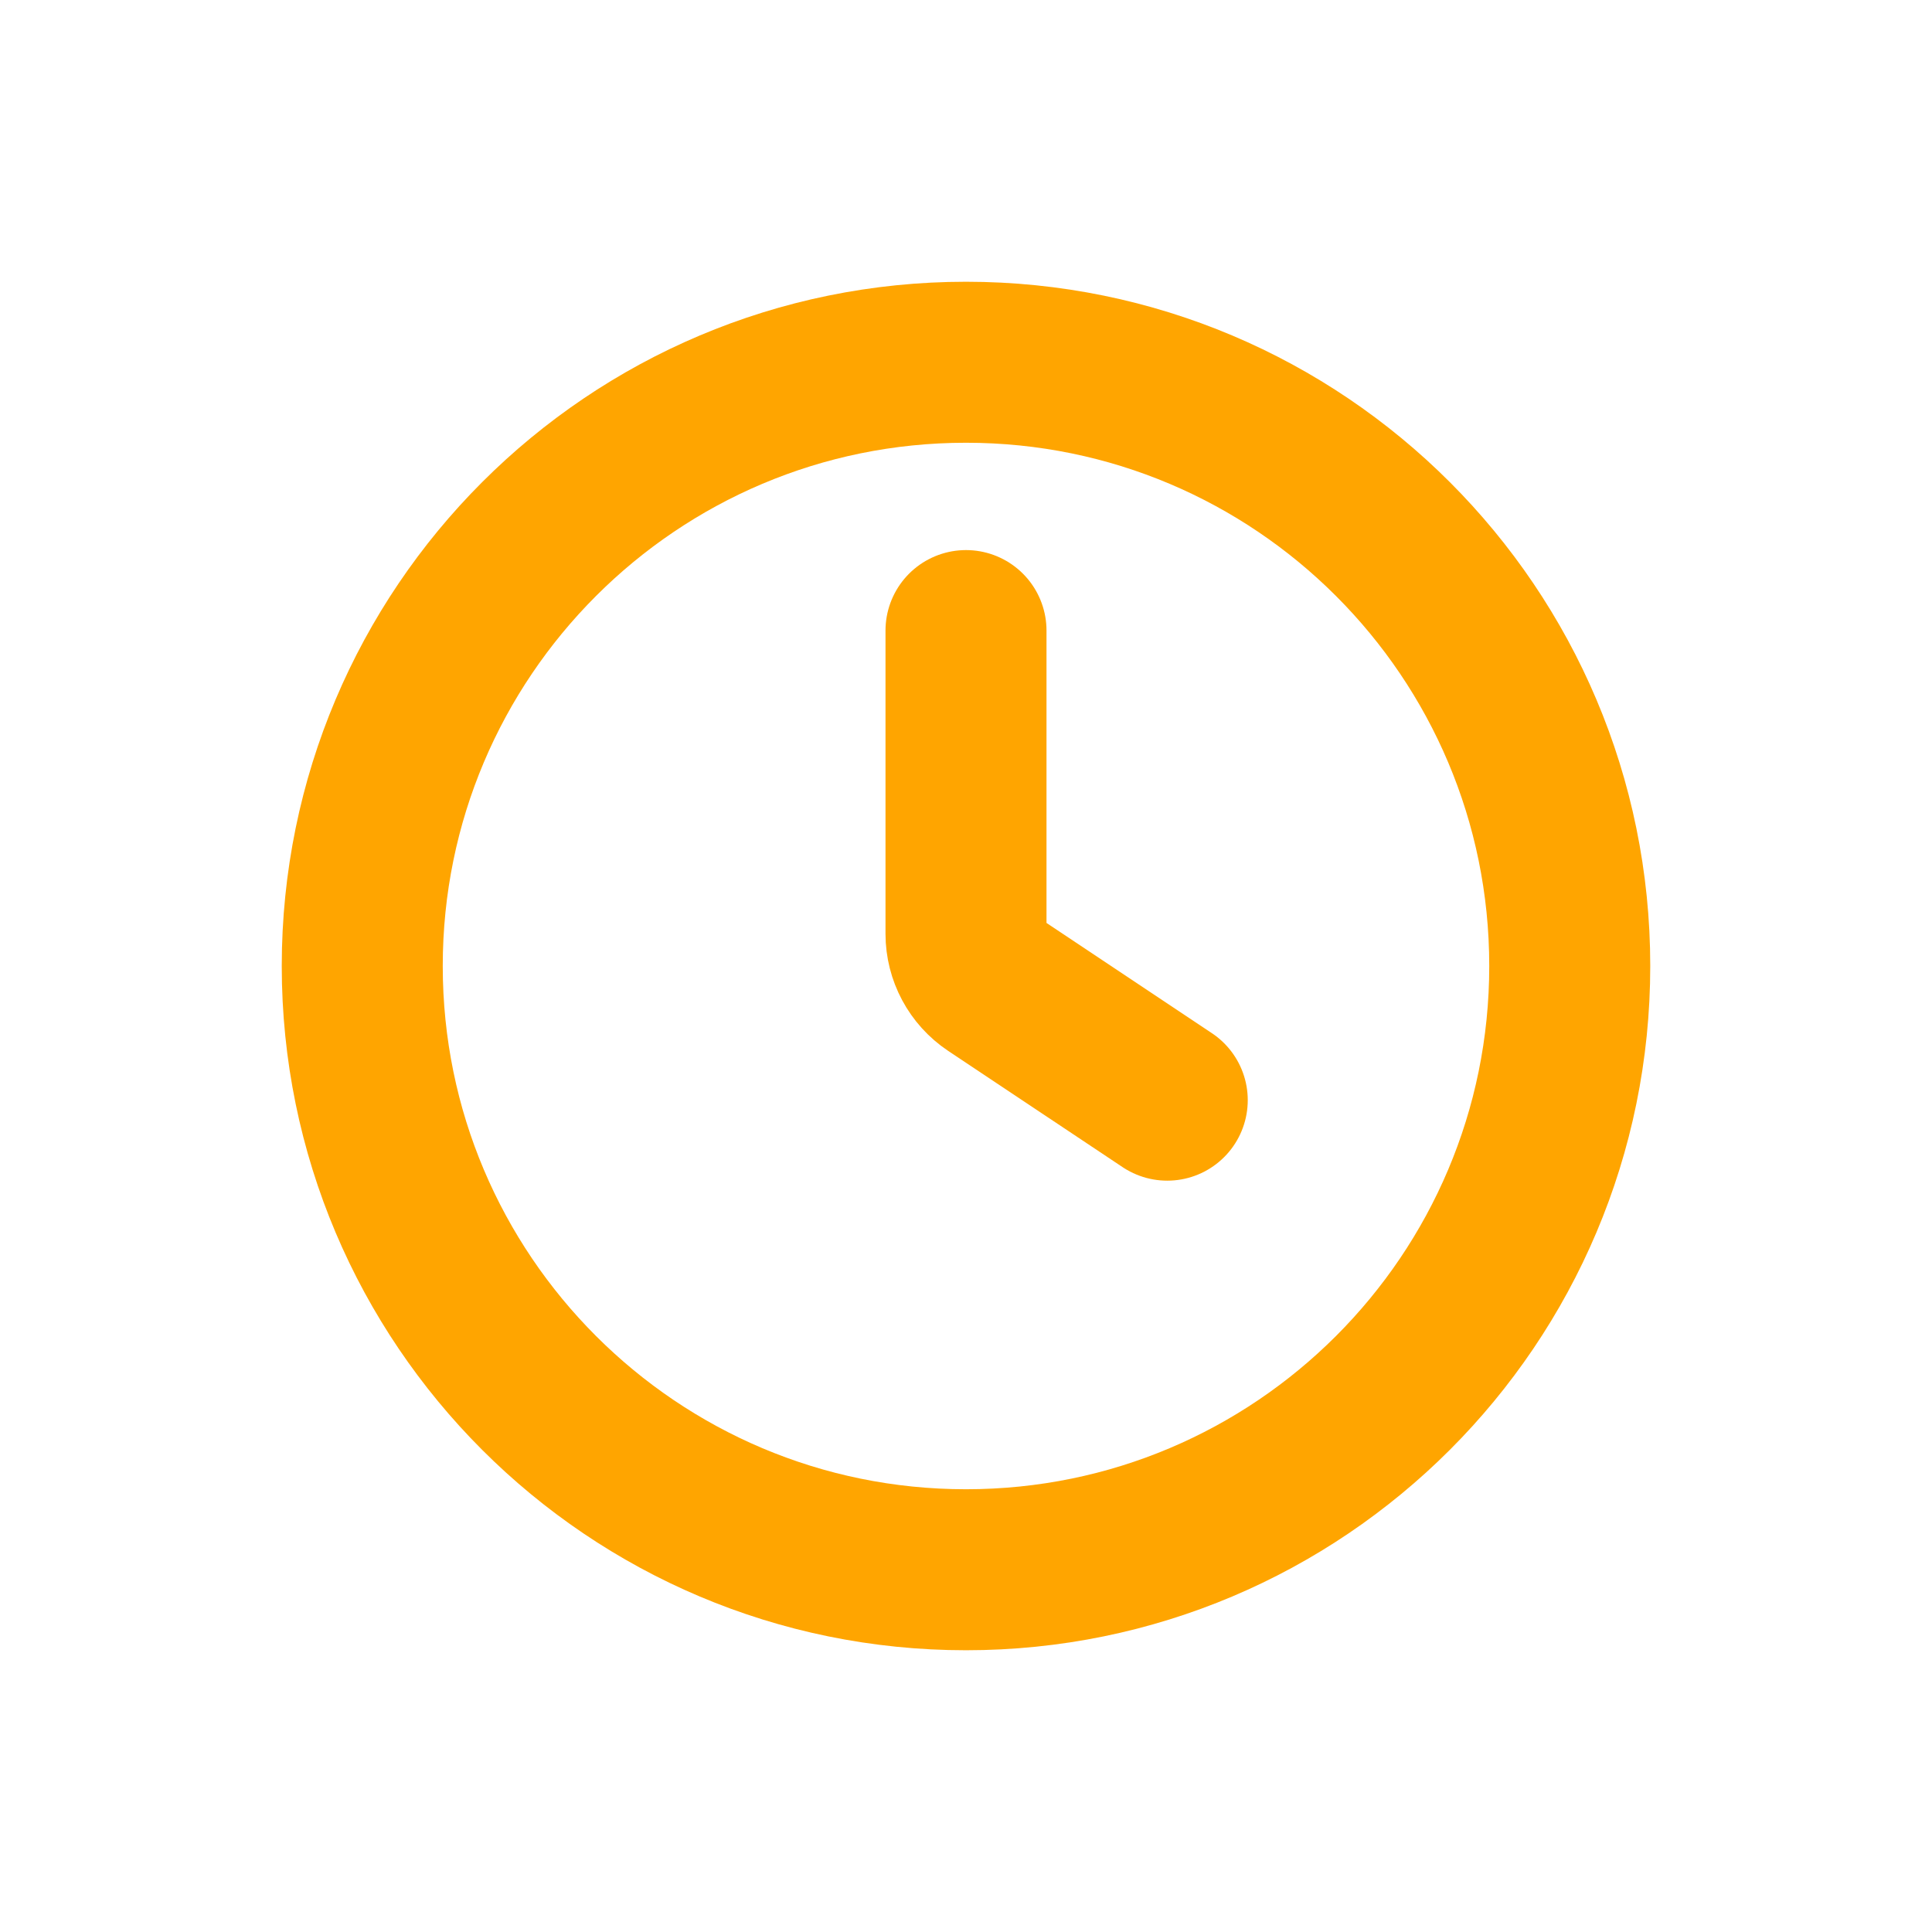
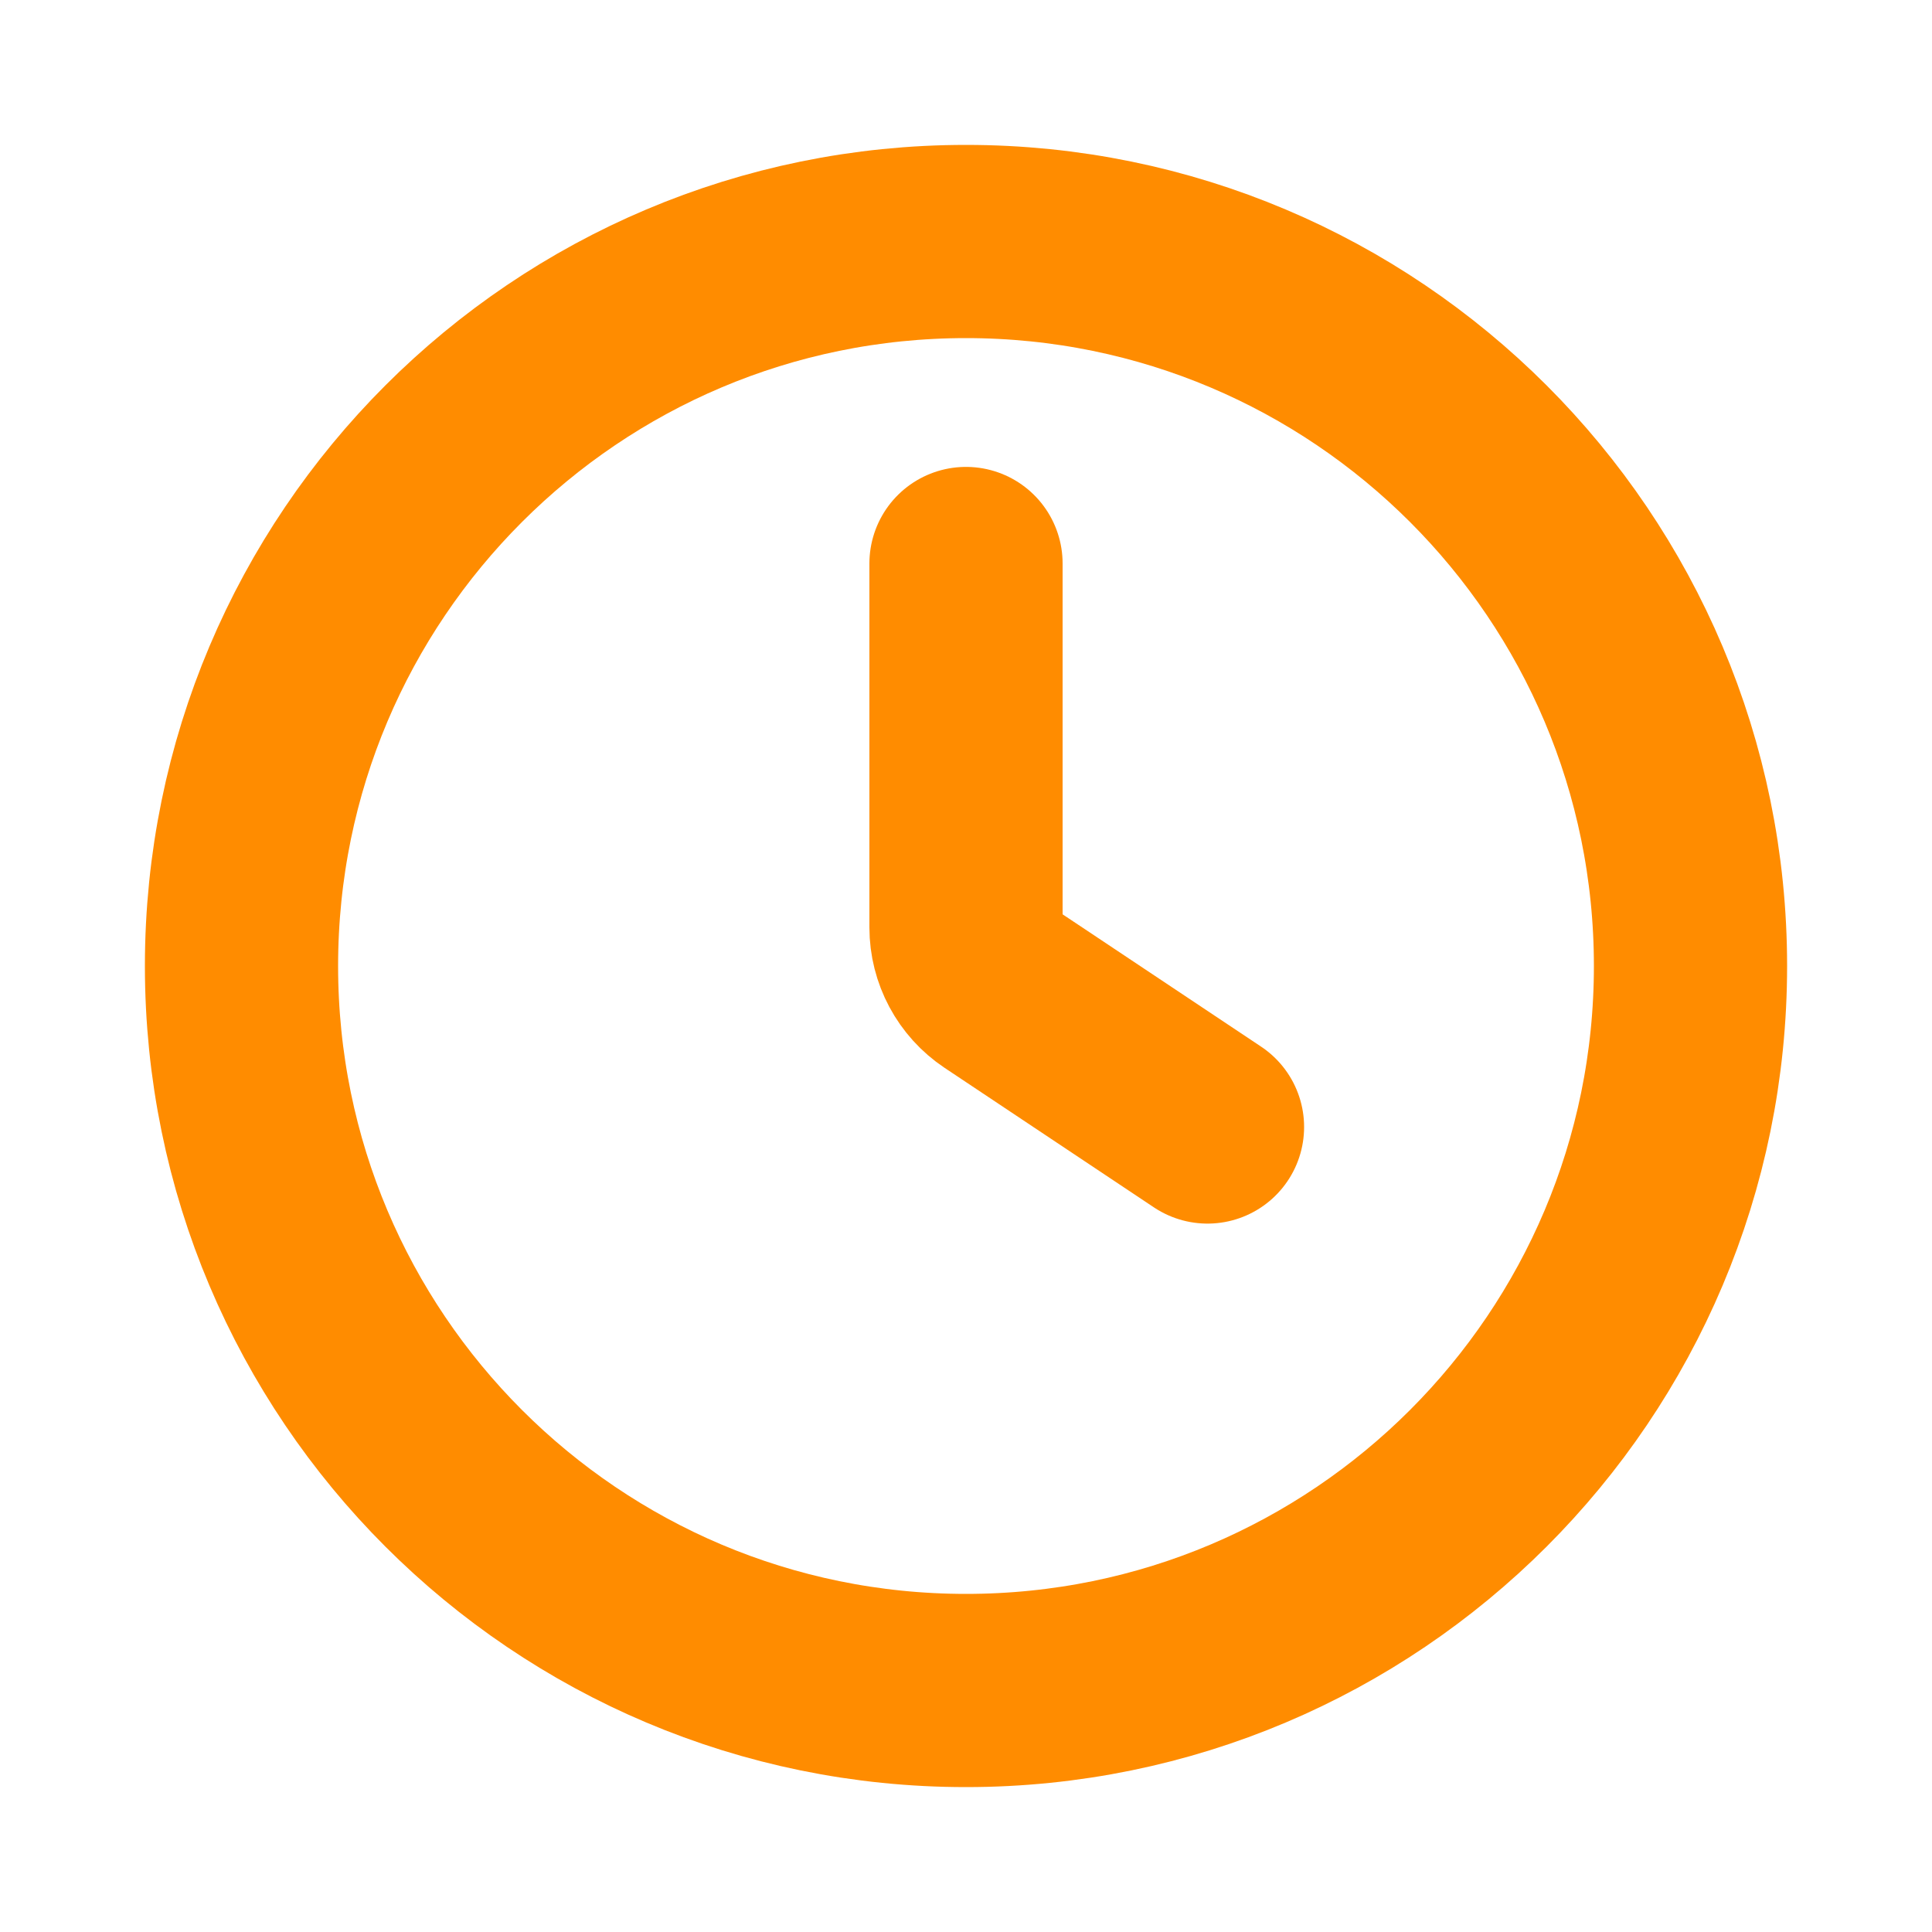
- <svg xmlns="http://www.w3.org/2000/svg" width="256px" height="256px" viewBox="-2.4 -2.4 28.80 28.80" fill="none">
+ <svg xmlns="http://www.w3.org/2000/svg" width="300px" height="300px" viewBox="0 0 24.00 24.00" fill="none">
  <g id="SVGRepo_bgCarrier" stroke-width="0" />
  <g id="SVGRepo_tracerCarrier" stroke-linecap="round" stroke-linejoin="round" stroke="#CCCCCC" stroke-width="0.384" />
  <g id="SVGRepo_iconCarrier">
-     <path d="M21 12C21 16.971 16.971 21 12 21C7.029 21 3 16.971 3 12C3 7.029 7.029 3 12 3C16.971 3 21 7.029 21 12Z" stroke="#FFA500" stroke-width="2.4" />
-     <path d="M12 7L12 11.5L12 11.52C12 11.82 12.15 12.1 12.4 12.267V12.267L15 14" stroke="#FFA500" stroke-width="2.4" stroke-linecap="round" stroke-linejoin="round" />
+     <path d="M21 12C21 16.971 16.971 21 12 21C7.029 21 3 16.971 3 12C3 7.029 7.029 3 12 3C16.971 3 21 7.029 21 12Z" stroke="#FF8C00" stroke-width="2.4" />
+     <path d="M12 7L12 11.5L12 11.52C12 11.82 12.15 12.1 12.4 12.267V12.267L15 14" stroke="#FF8C00" stroke-width="2.4" stroke-linecap="round" stroke-linejoin="round" />
  </g>
</svg>
